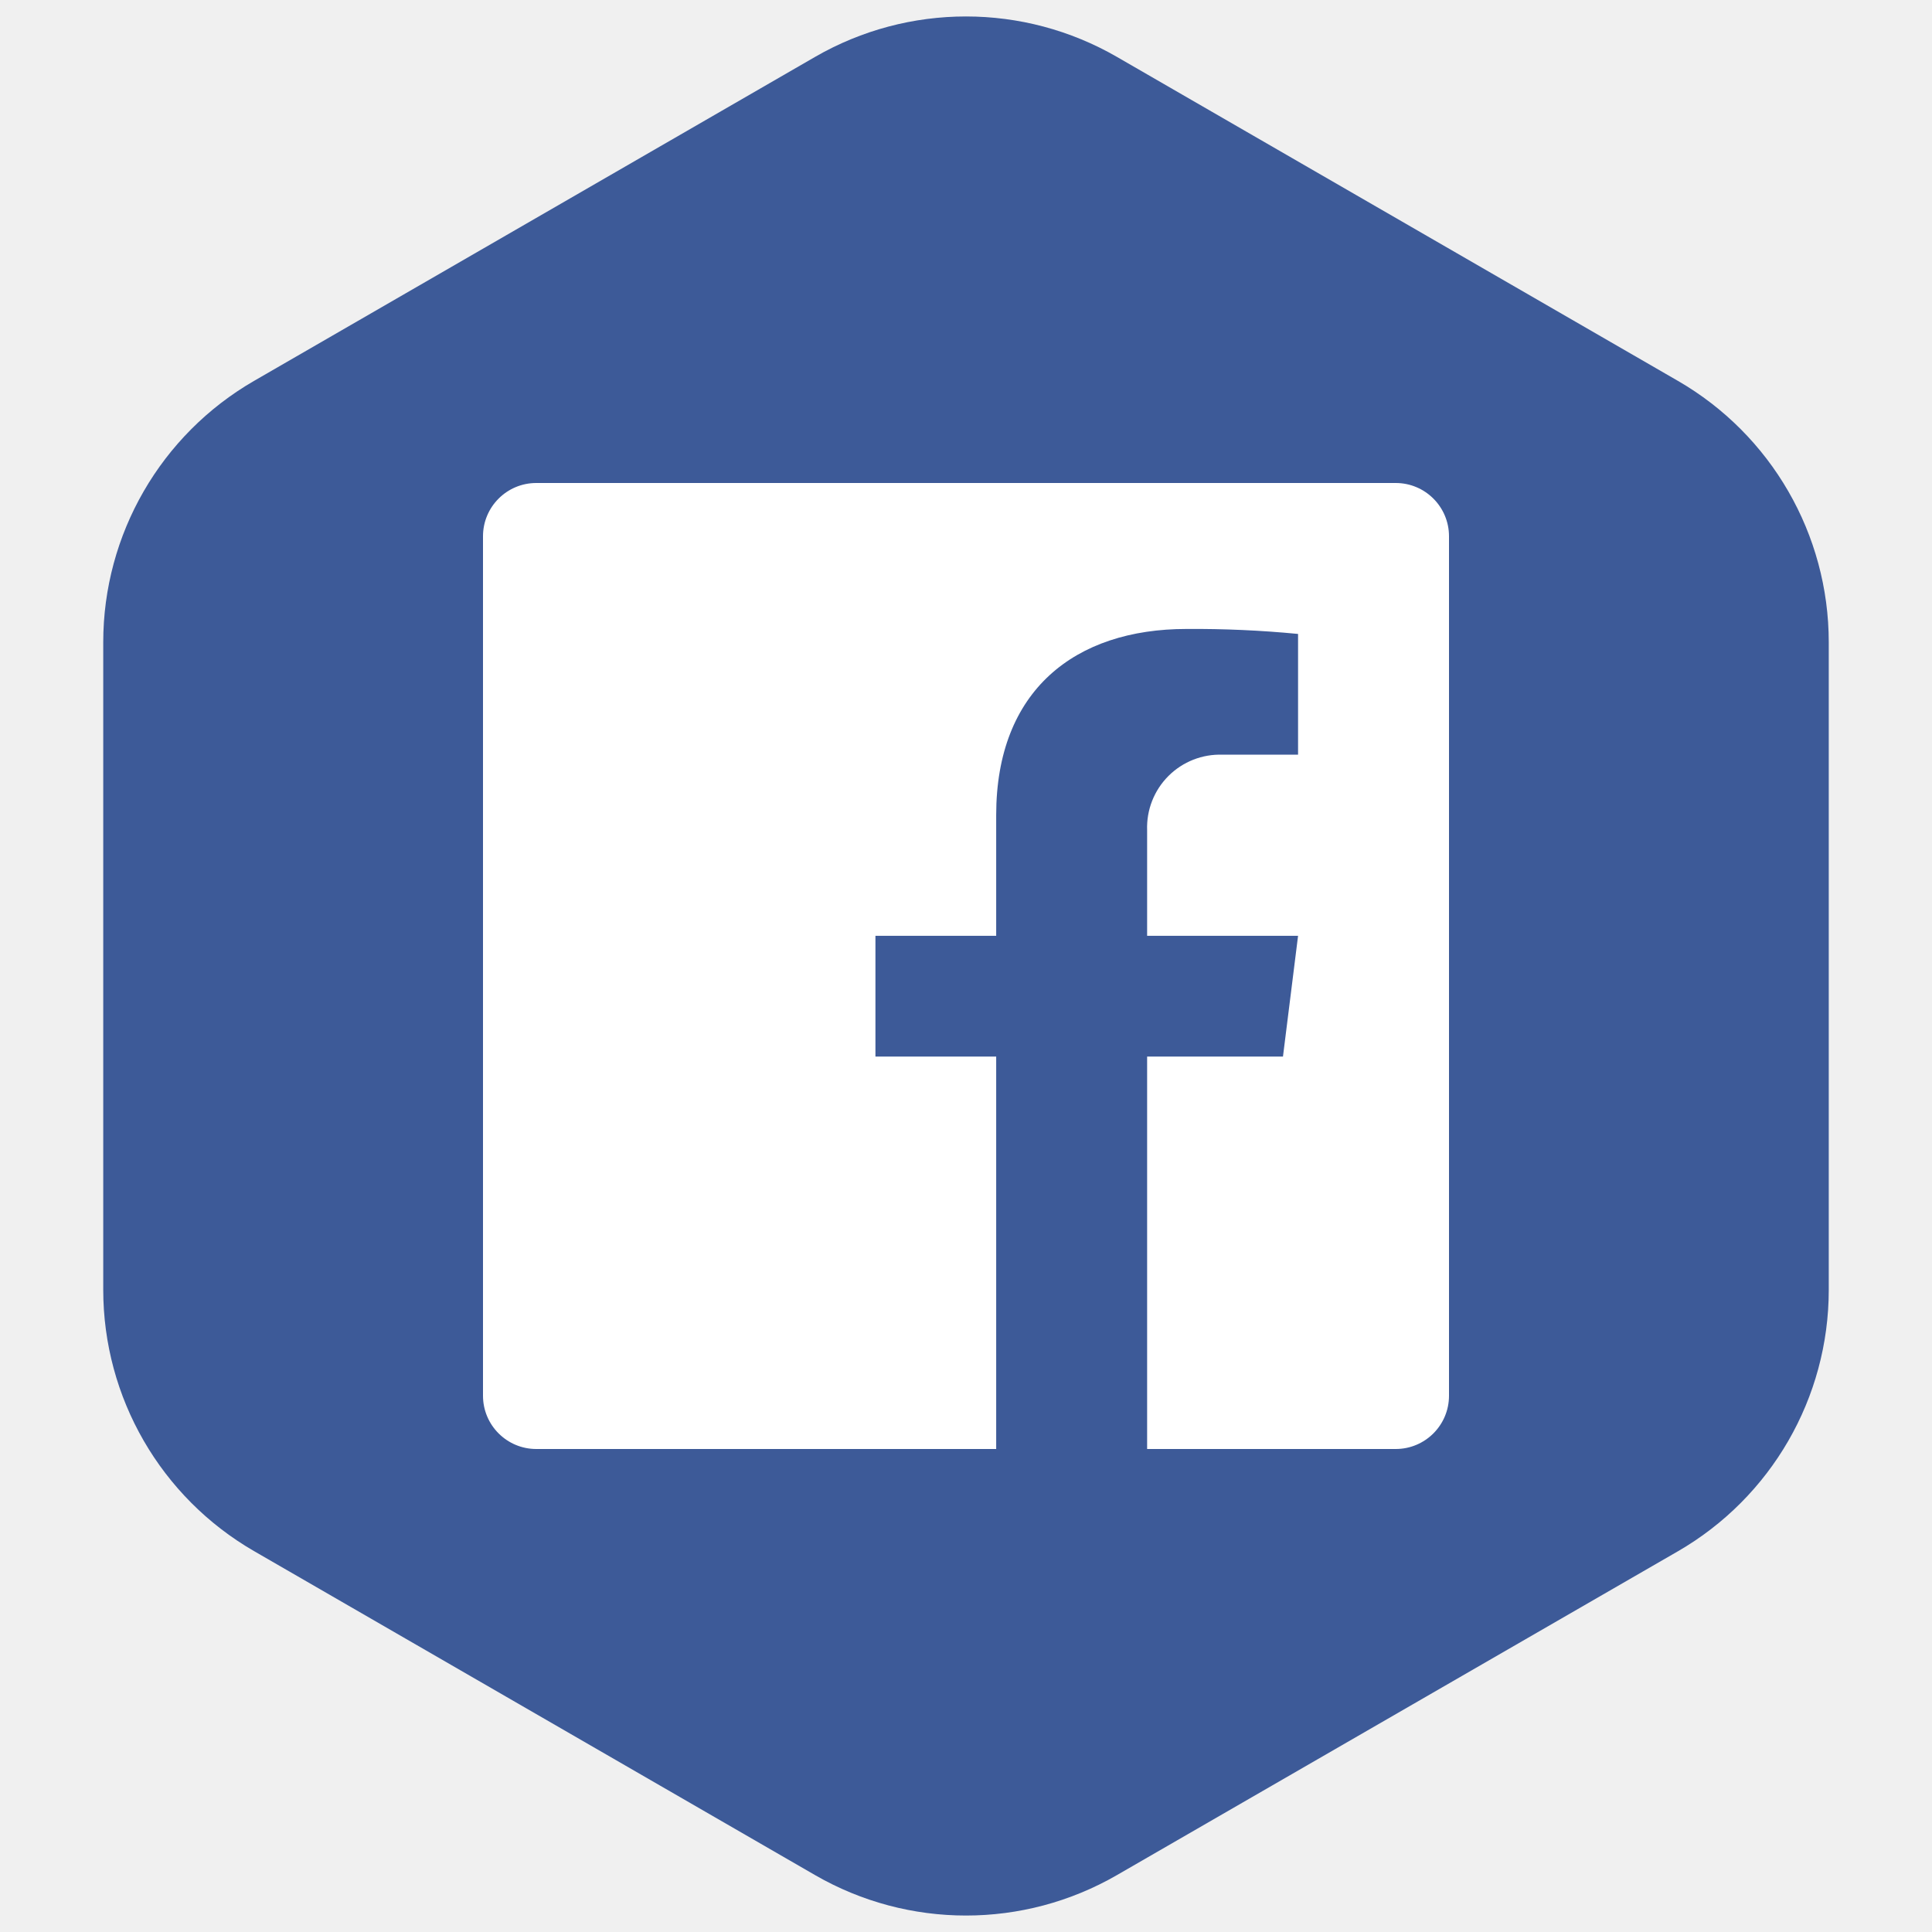
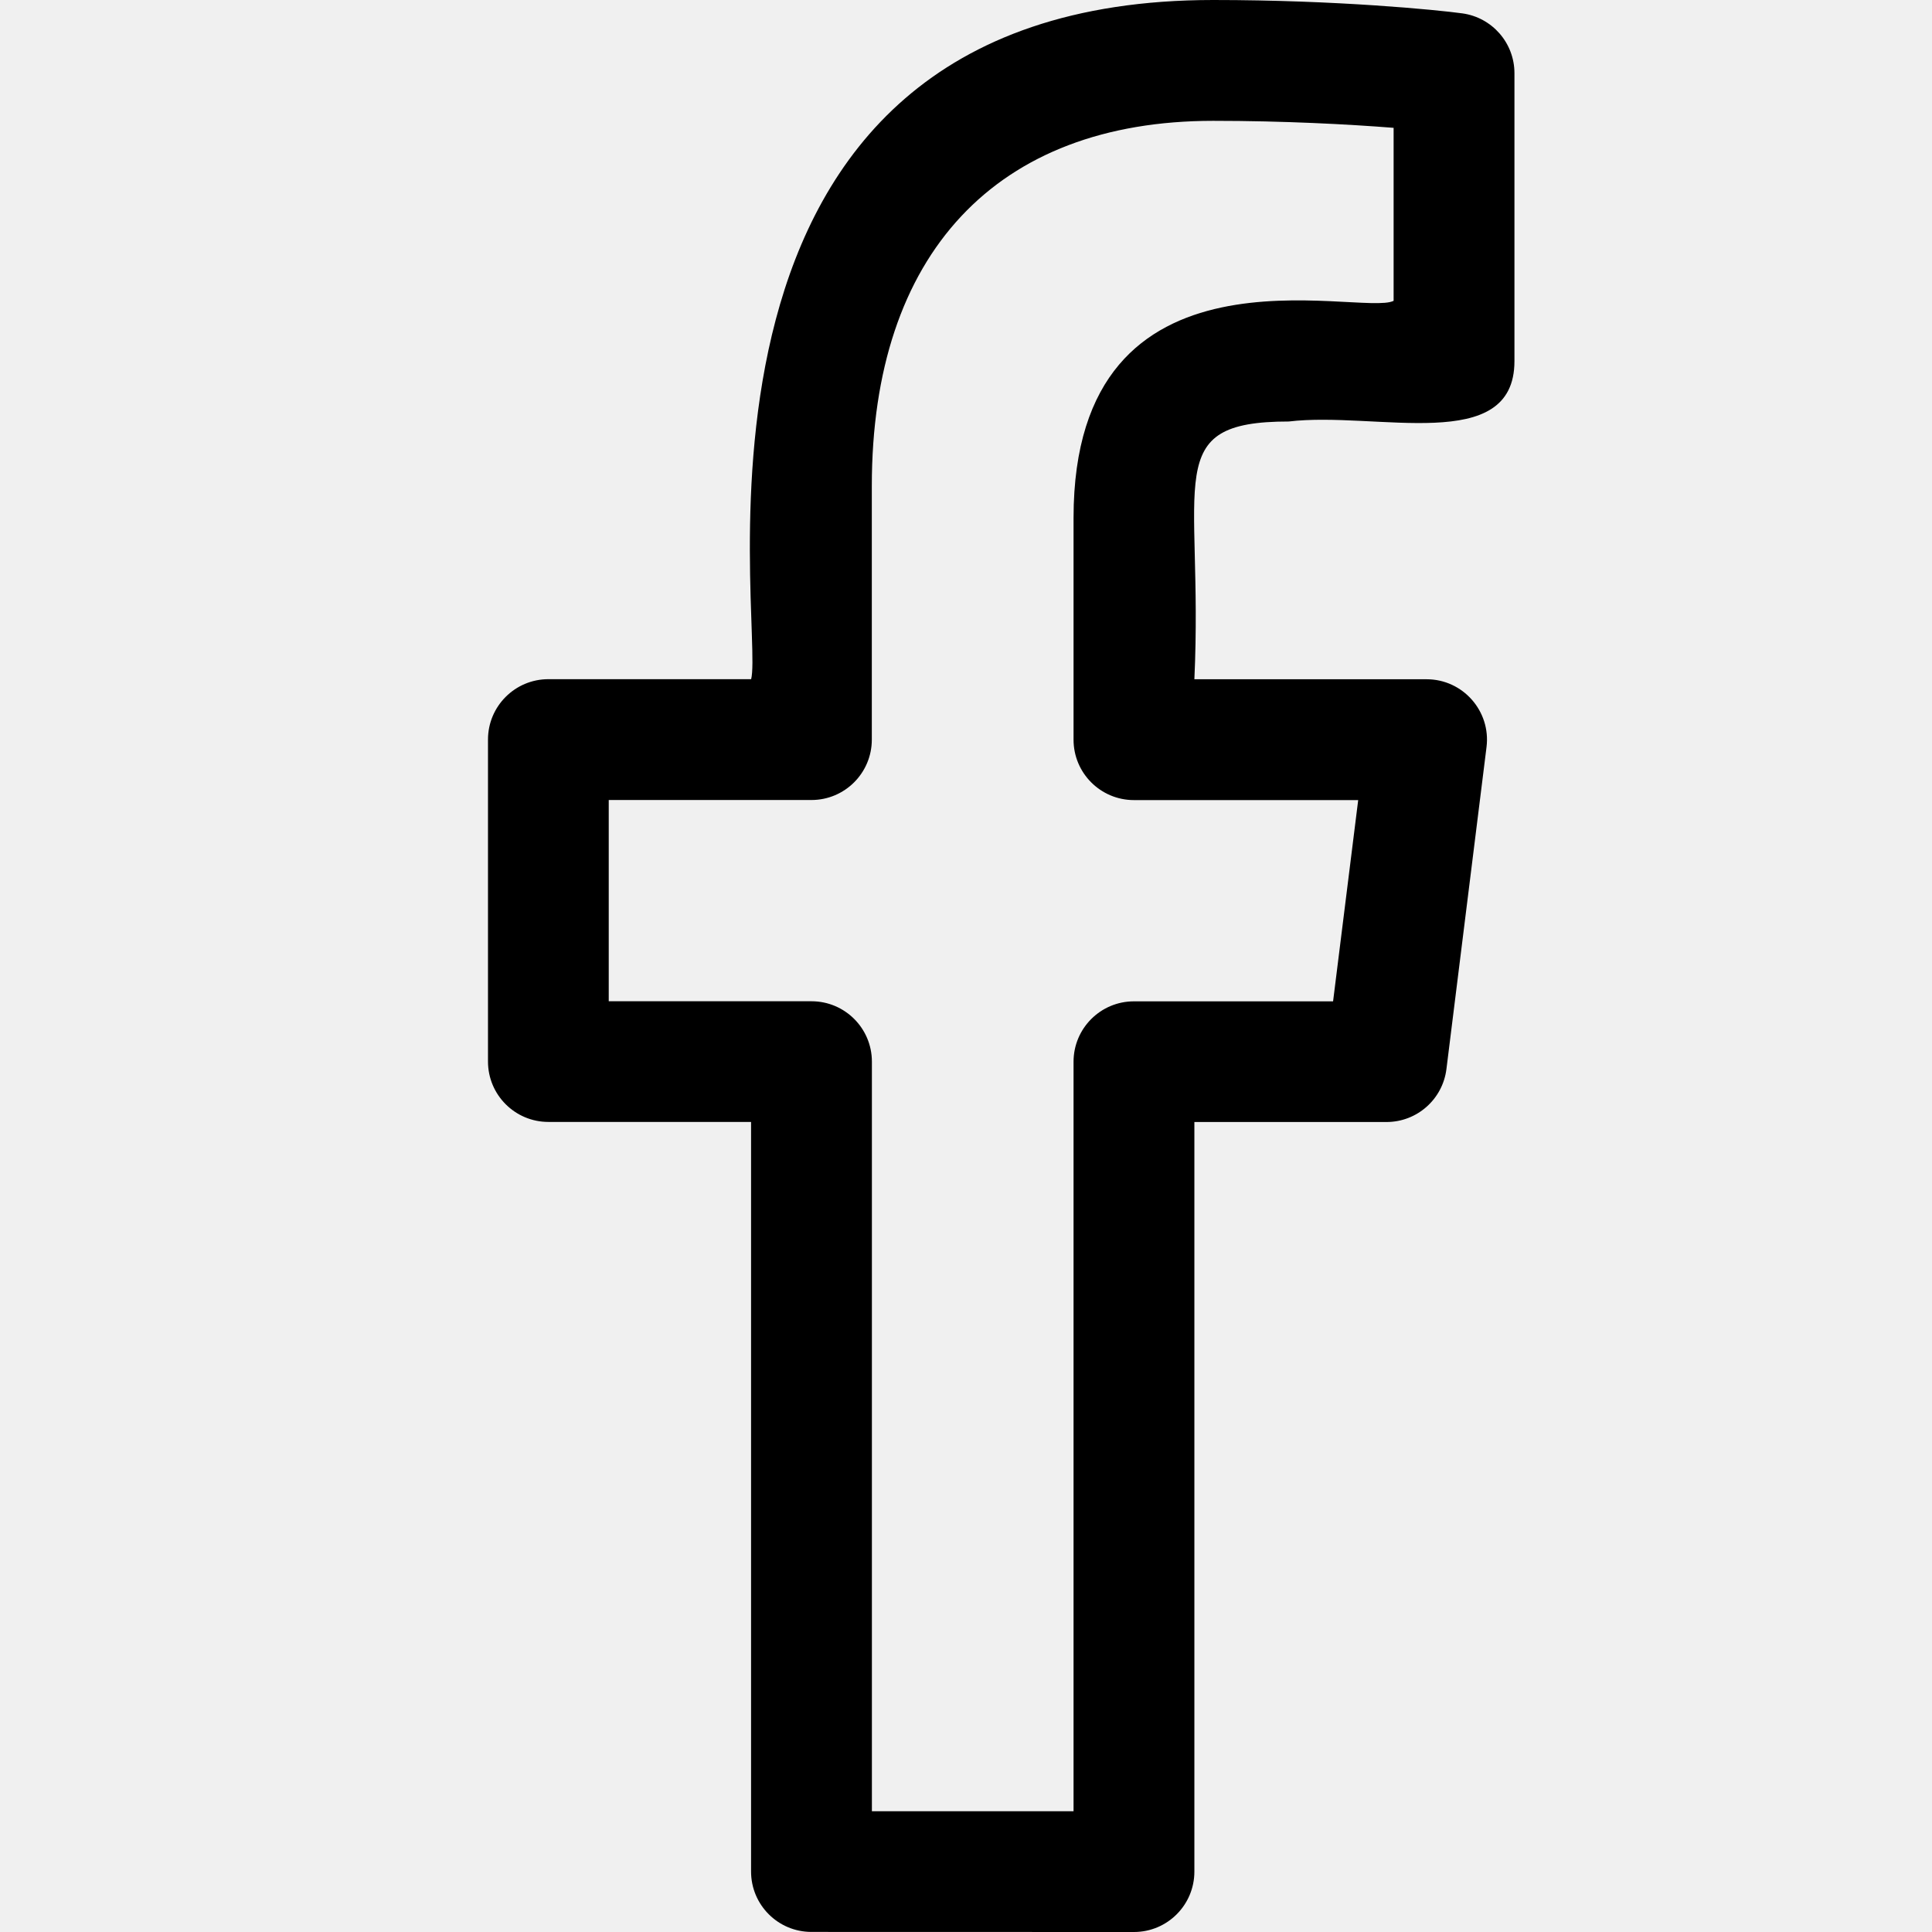
- <svg xmlns="http://www.w3.org/2000/svg" id="Layer_1" data-name="Layer 1" viewBox="0 0 128 128">
-   <defs>
-     <style>.cls-1{fill:#3d5a98;}.cls-2{fill:#fff;}</style>
-   </defs>
-   <path class="cls-1" d="M6.84,42.55V85.45a20,20,0,0,0,10,17.32L54,124.23a20,20,0,0,0,20,0l37.16-21.45a20,20,0,0,0,10-17.32V42.55a20,20,0,0,0-10-17.32L74,3.77a20,20,0,0,0-20,0L16.84,25.23A20,20,0,0,0,6.84,42.55Z" style="fill: #3d5a98;" />
-   <path class="cls-2" d="M92.47,32H35.53A3.53,3.53,0,0,0,32,35.53V92.47A3.53,3.53,0,0,0,35.53,96H66V70H58V62h8V54c0-8.27,5.23-12.33,12.61-12.33A71.64,71.64,0,0,1,86,42v8H81a4.83,4.83,0,0,0-5,5v7H86l-1,8H76V96H92.47A3.53,3.53,0,0,0,96,92.47V35.53A3.53,3.53,0,0,0,92.47,32Z" style="fill: #fff;" />
+ <svg xmlns="http://www.w3.org/2000/svg" id="regular" enable-background="new 0 0 24 24" height="512" viewBox="0 0 24 24" width="512">
+   <path d="m6.812 13.937h2.518v9.312c0 .414.335.75.75.75l4.007.001c.415 0 .75-.337.75-.75v-9.312h2.387c.378 0 .697-.282.744-.657l.498-4c.056-.446-.293-.843-.744-.843h-2.885c.113-2.471-.435-3.202 1.172-3.202 1.088-.13 2.804.421 2.804-.75v-3.577c0-.375-.277-.692-.648-.743-.314-.043-1.555-.166-3.094-.166-7.01 0-5.567 7.772-5.74 8.437h-2.519c-.414 0-.75.336-.75.75v4c0 .414.336.75.75.75zm.75-3.999h2.518c.414 0 .75-.336.75-.75v-3.151c0-2.883 1.545-4.536 4.24-4.536.878 0 1.686.043 2.242.087v2.149c-.402.205-3.976-.884-3.976 2.697v2.755c0 .414.336.75.75.75h2.786l-.312 2.5h-2.474c-.414 0-.75.336-.75.75v9.311h-2.505v-9.312c0-.414-.336-.75-.75-.75h-2.519z" />
</svg>
